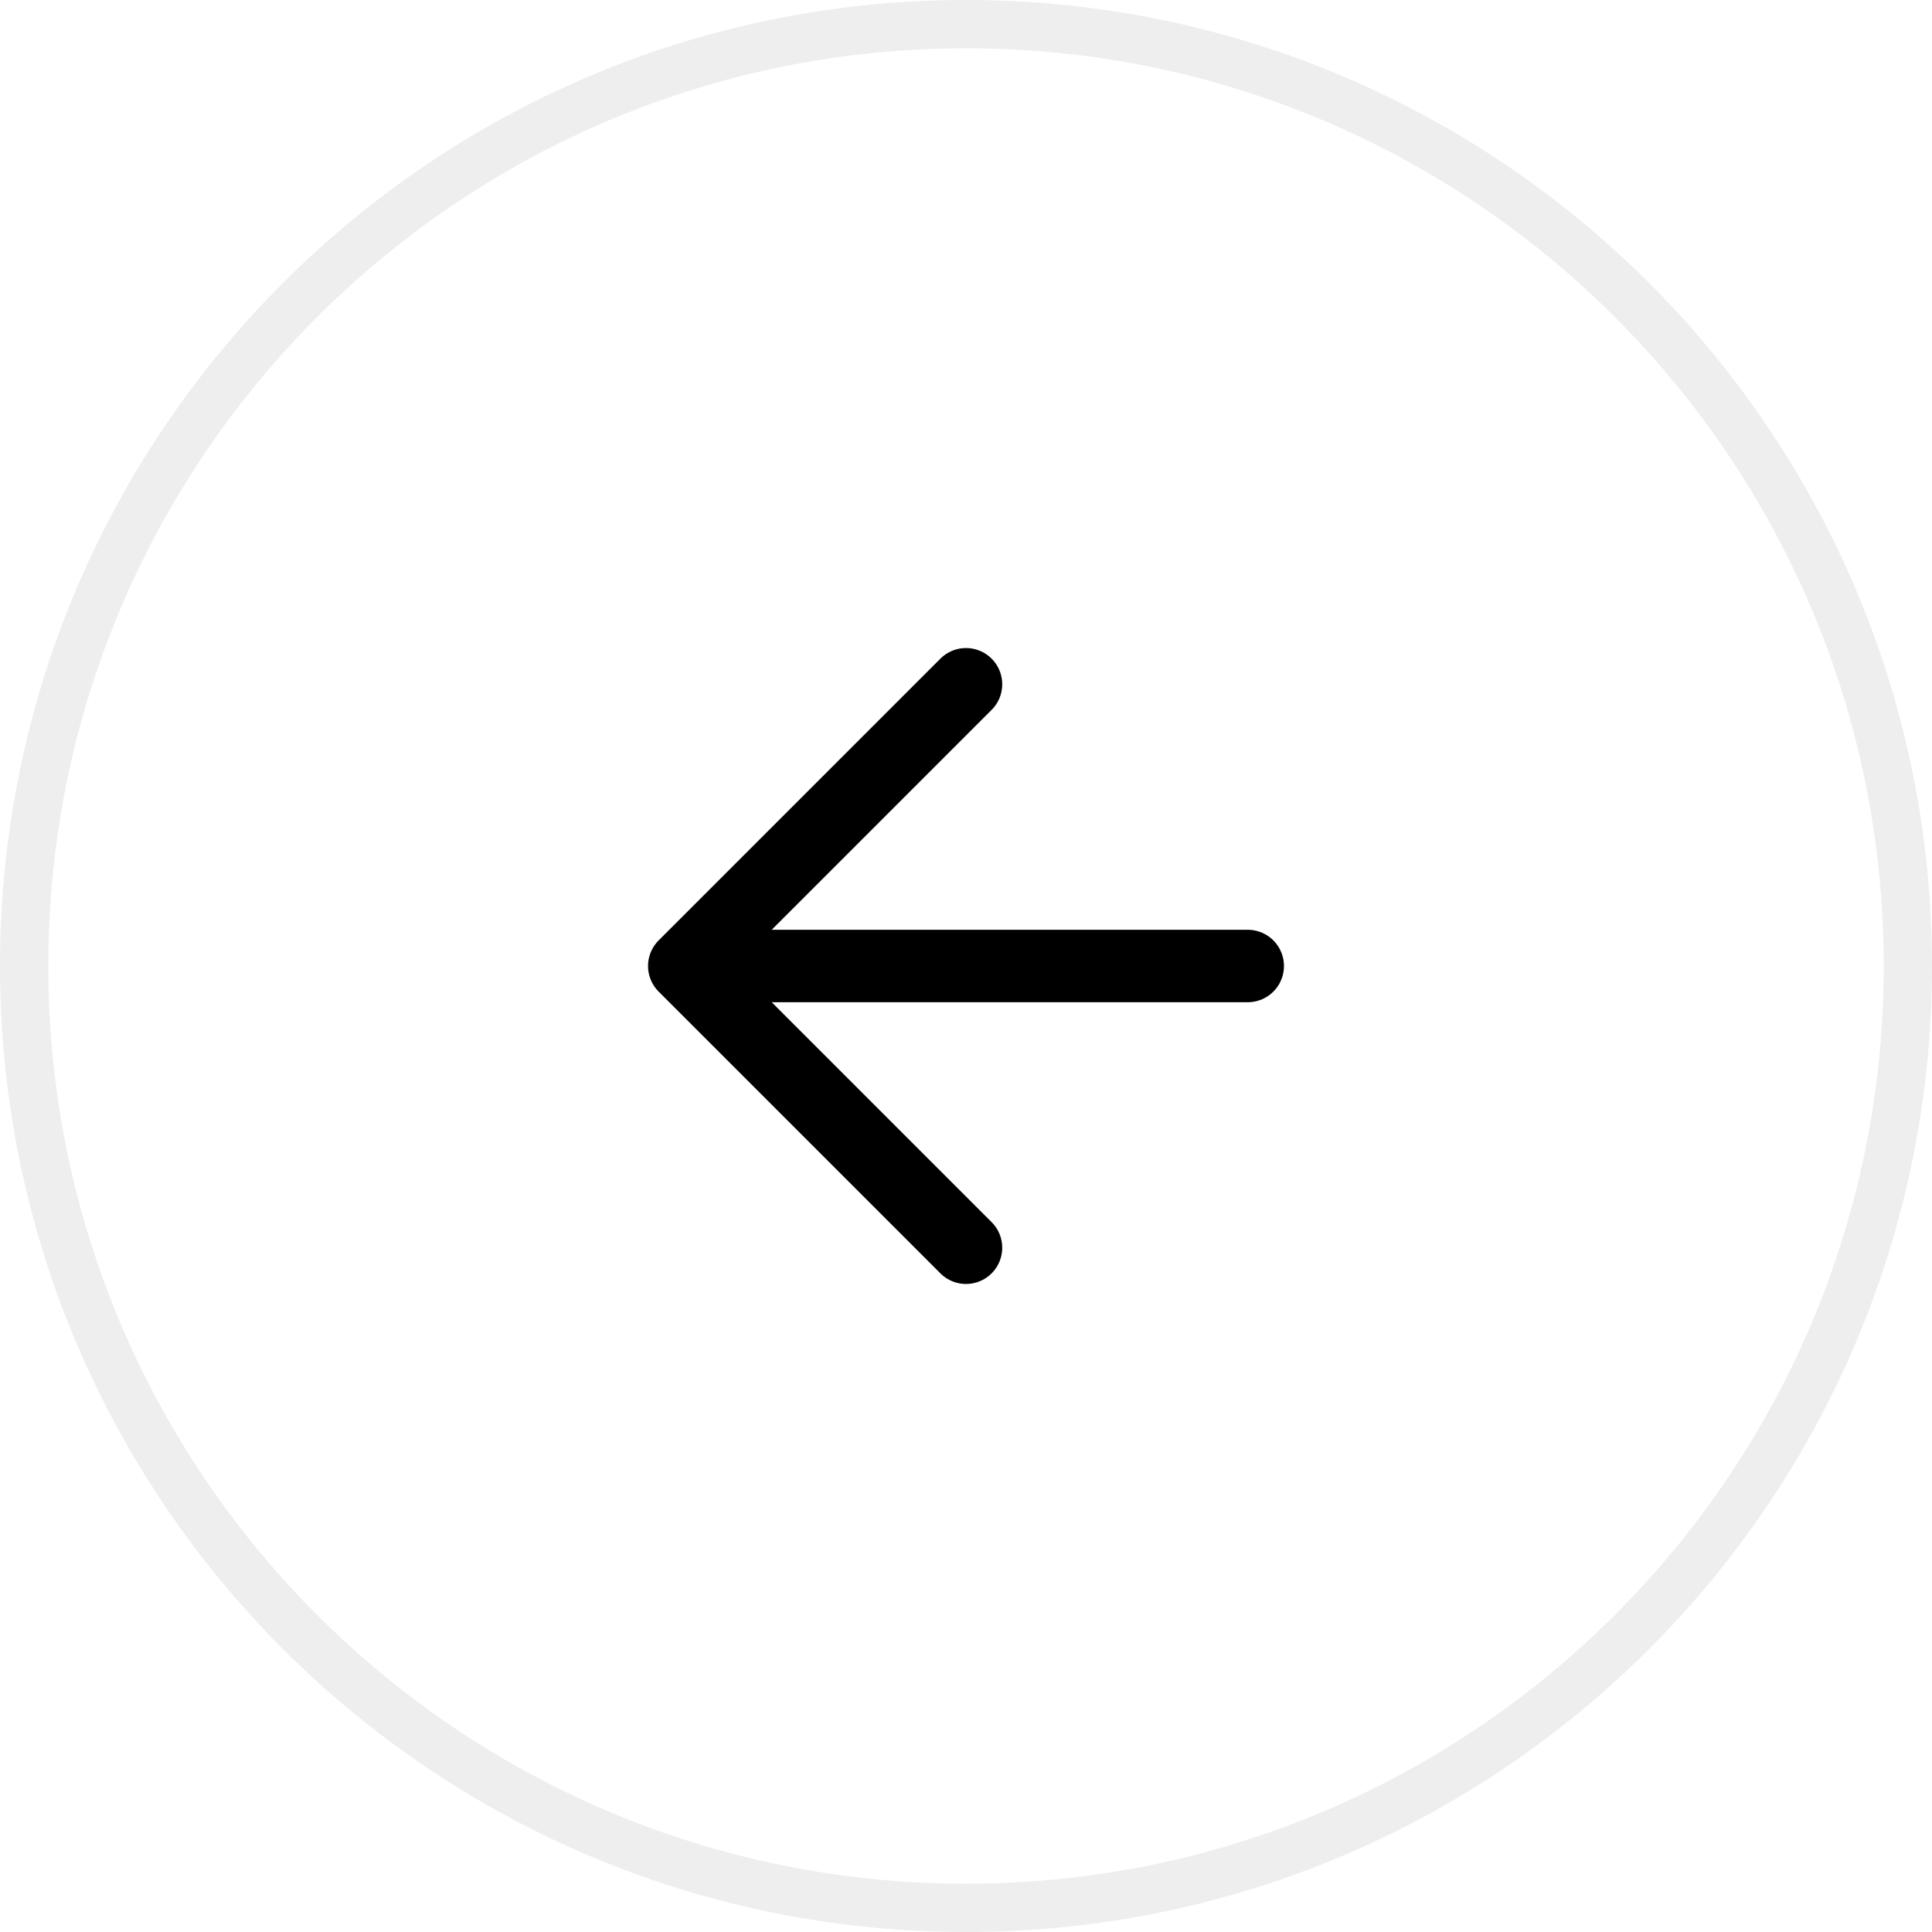
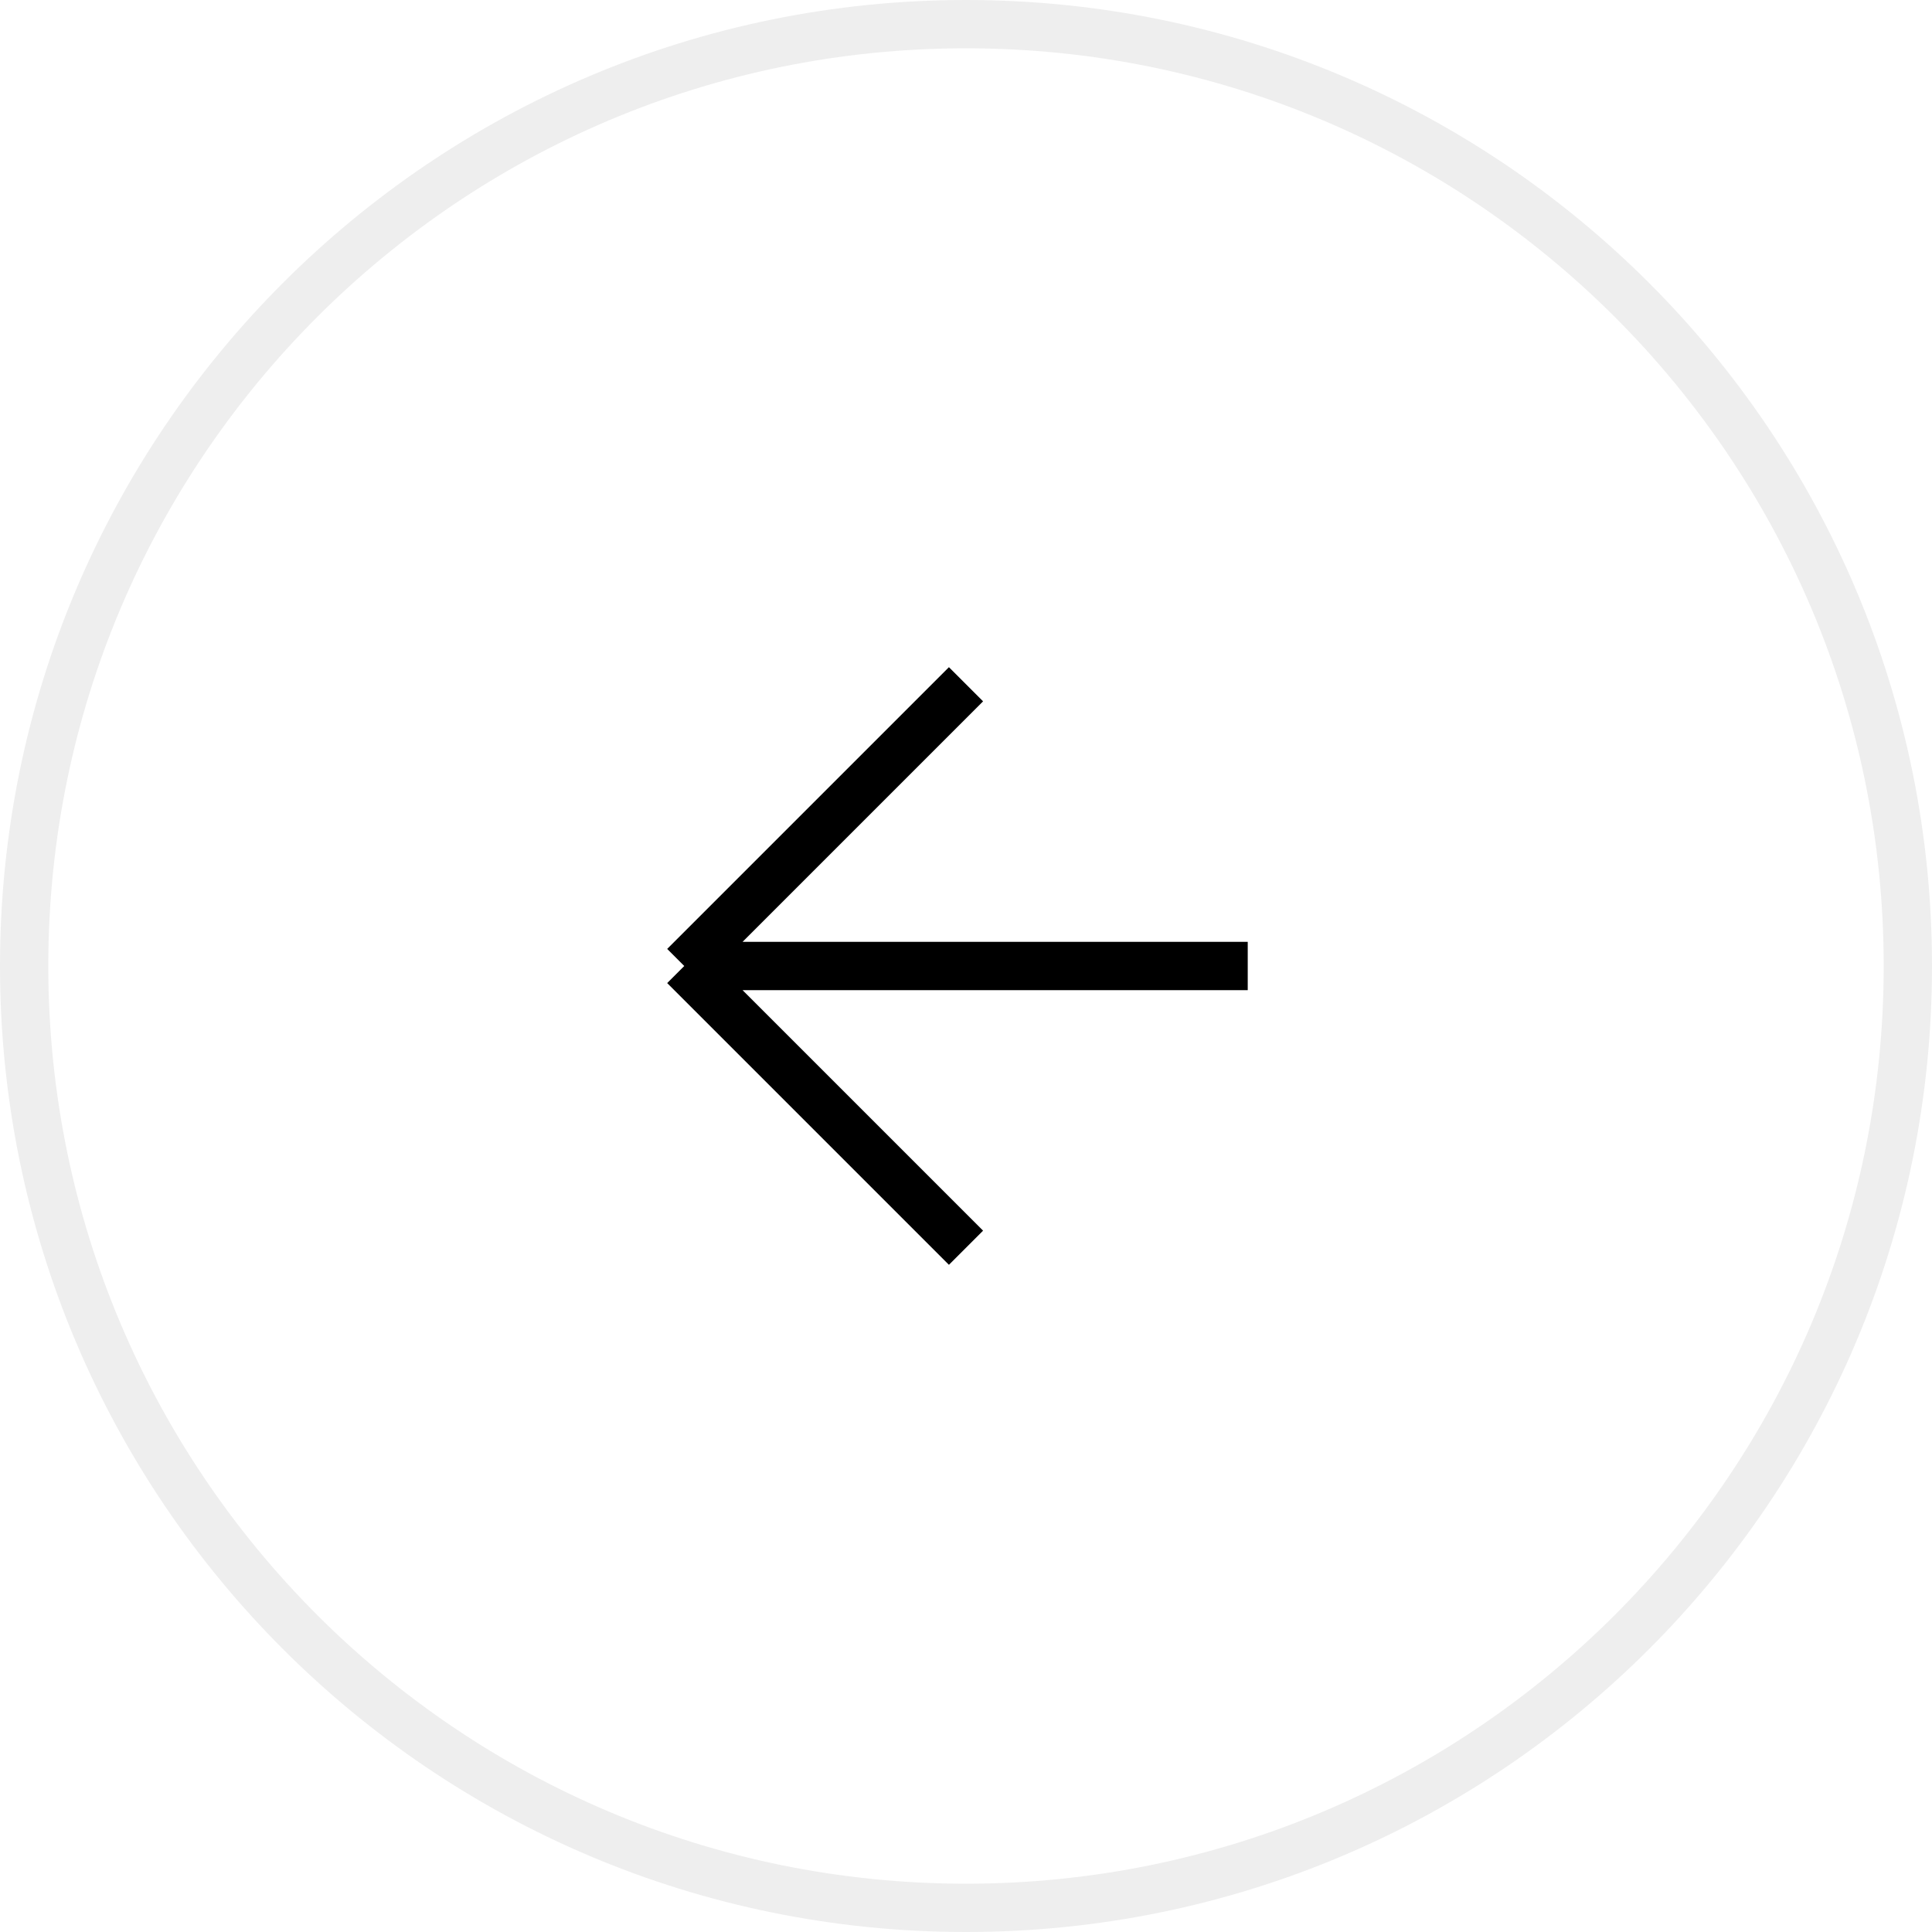
<svg xmlns="http://www.w3.org/2000/svg" width="40" height="40" viewBox="0 0 40 40" fill="none">
  <rect x="0.5" y="0.5" width="39" height="39" rx="19.5" stroke="black" stroke-opacity="0.07" />
-   <path d="M25.833 20H14.167M14.167 20L20 25.833M14.167 20L20 14.167" stroke="black" stroke-width="1.5" stroke-linecap="round" stroke-linejoin="round" />
+   <path d="M25.833 20H14.167M14.167 20L20 25.833M14.167 20L20 14.167" stroke="black" strokeWidth="1.5" strokeLinecap="round" strokeLinejoin="round" />
</svg>
